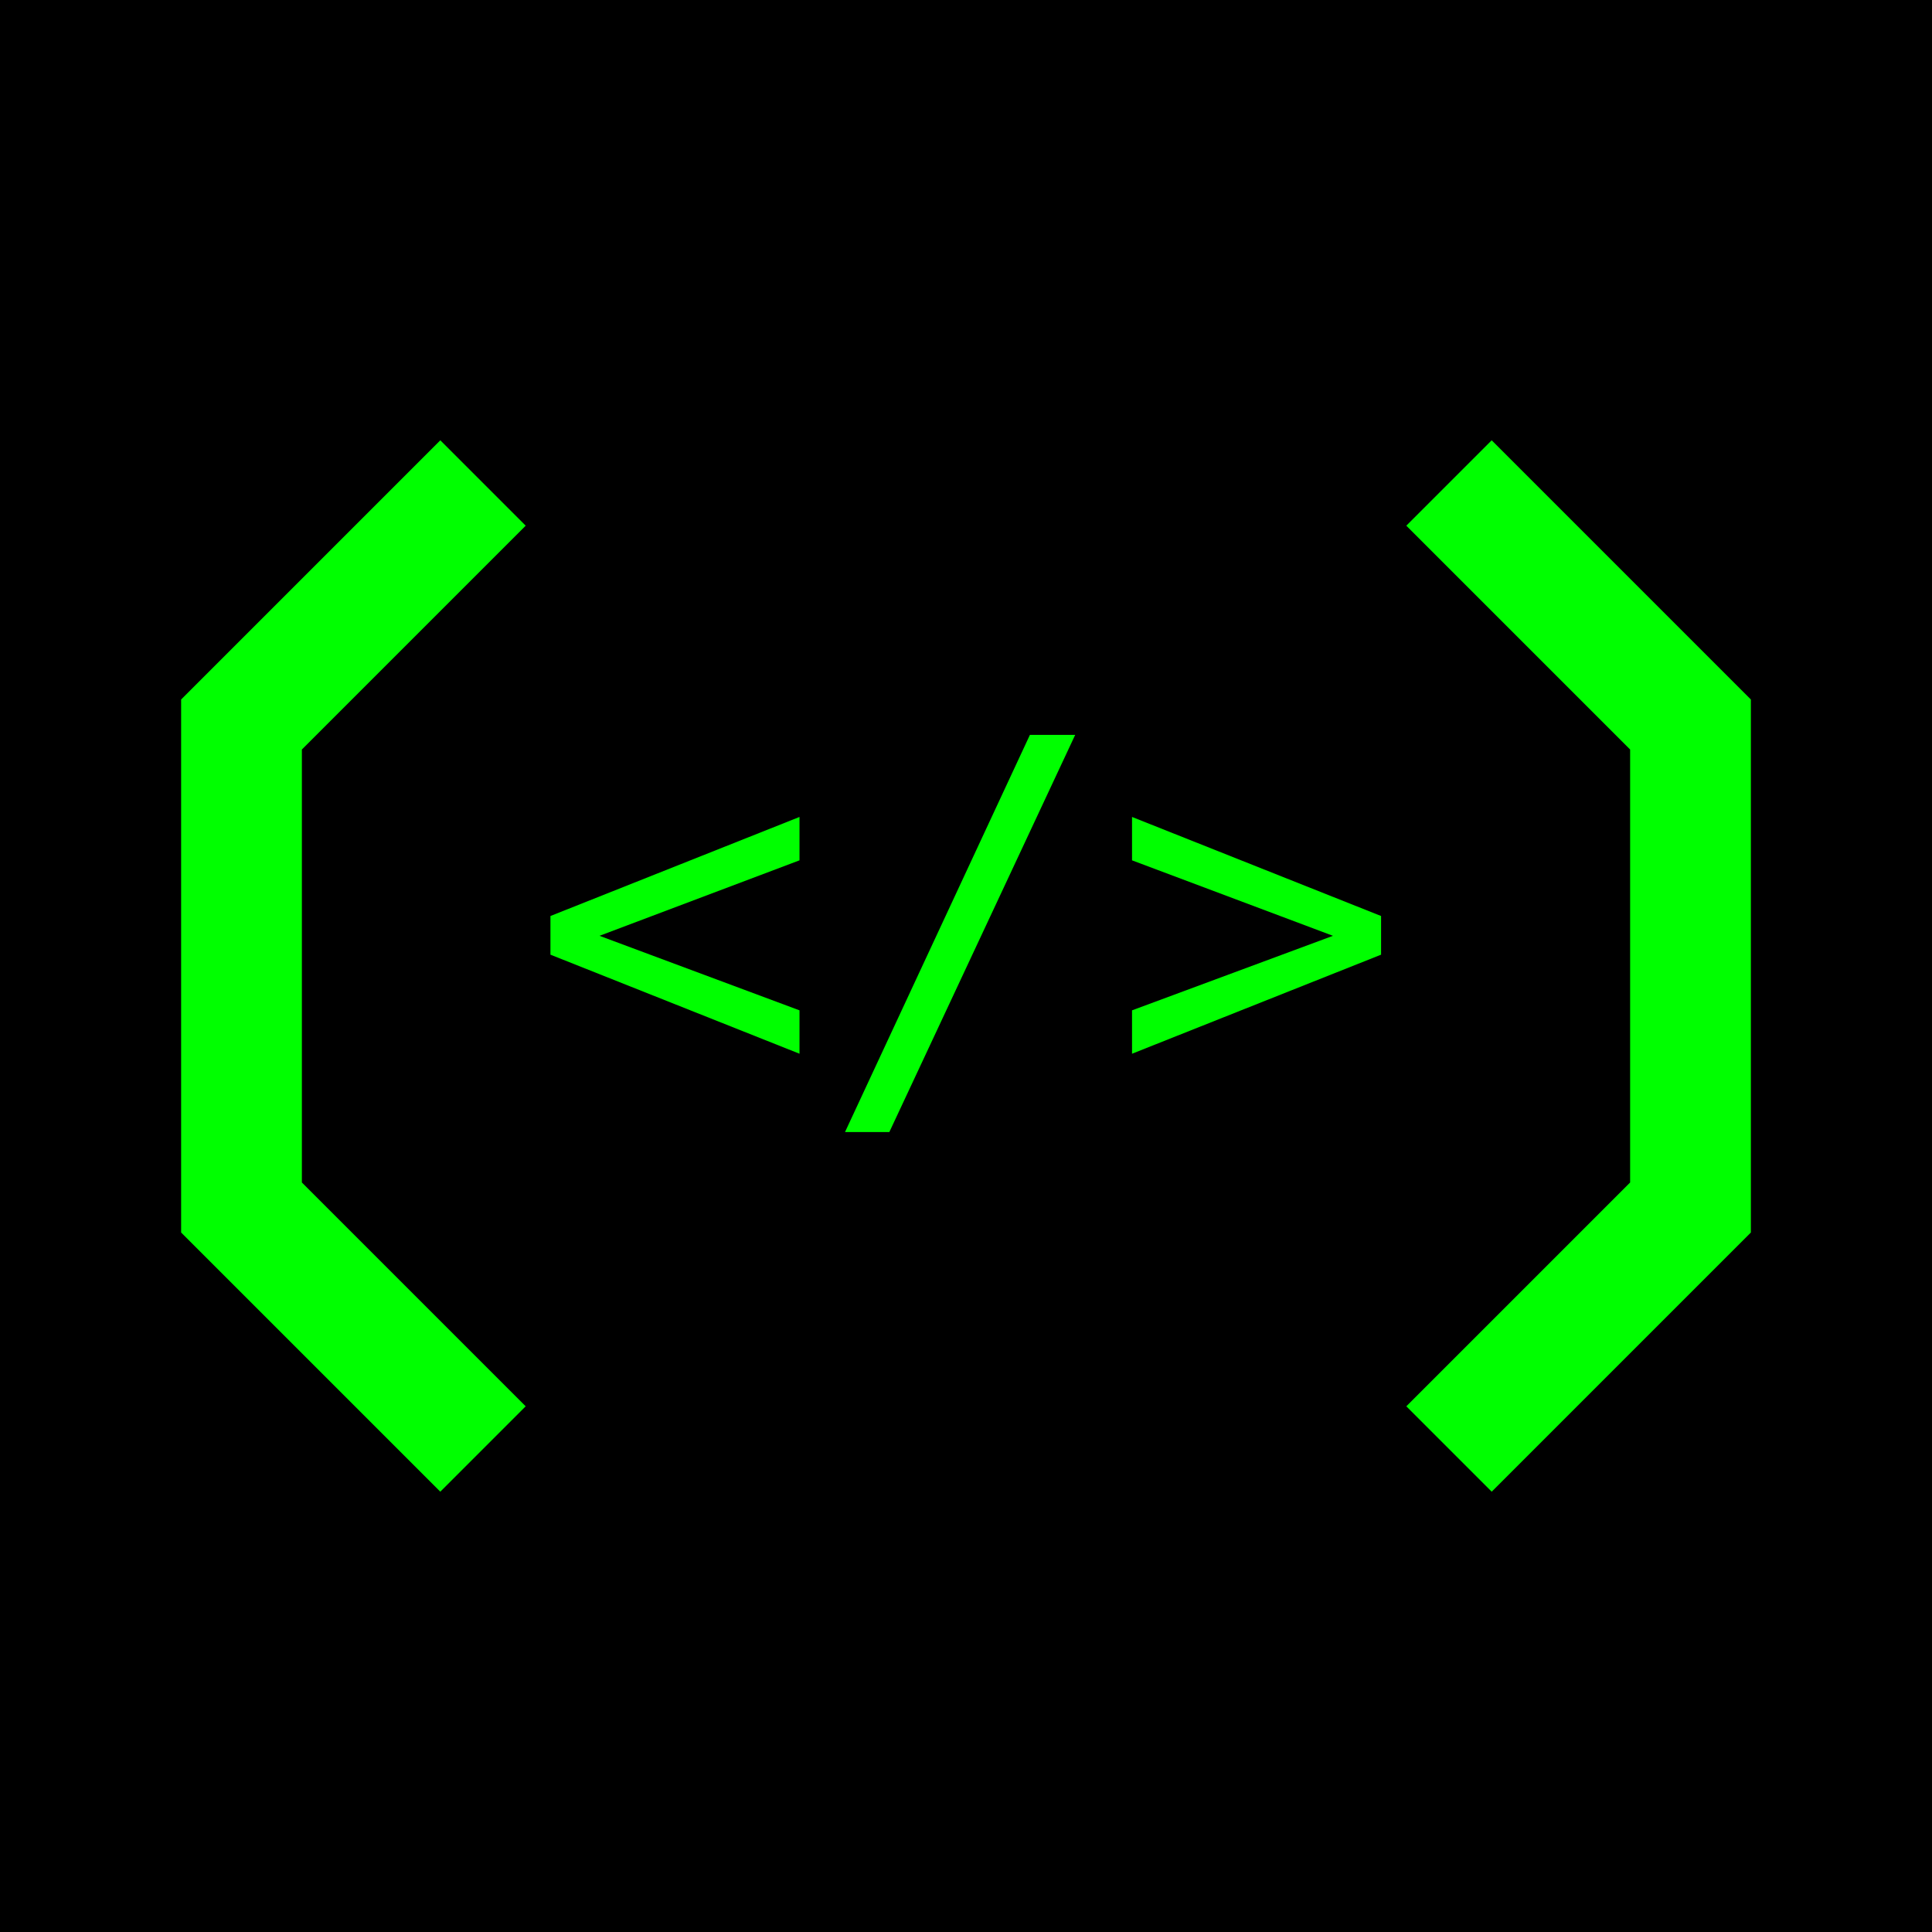
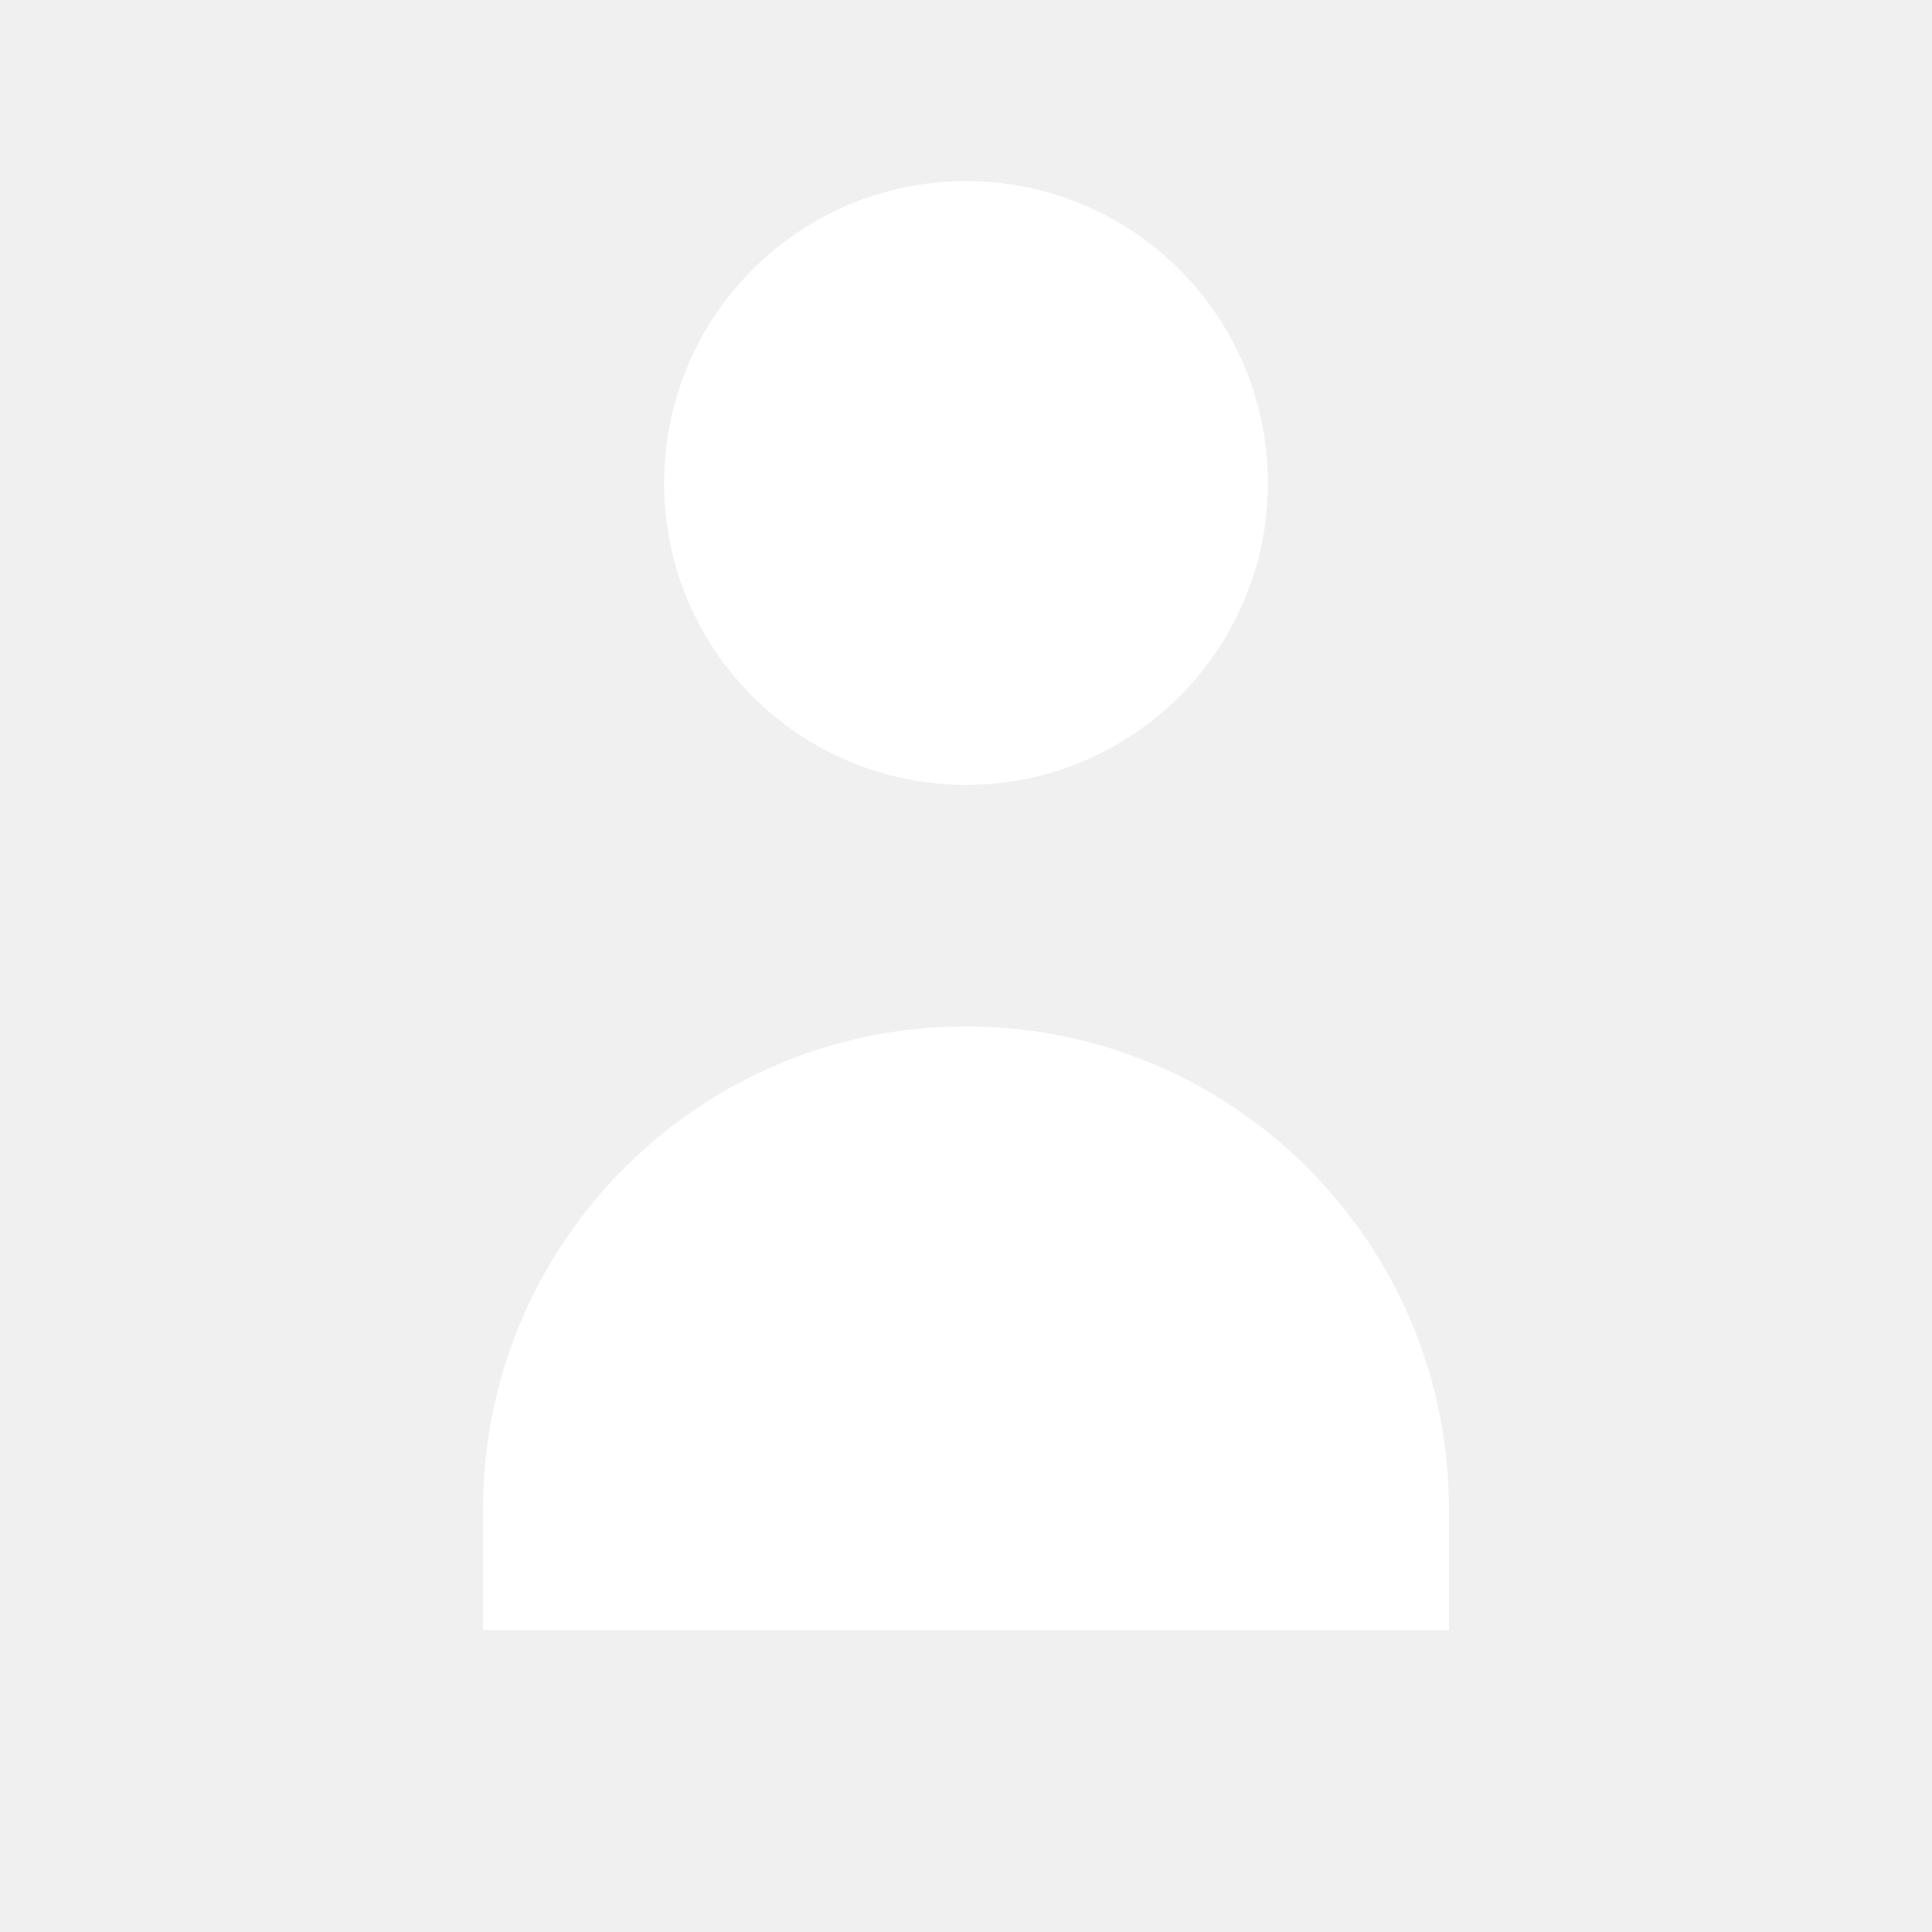
- <svg xmlns="http://www.w3.org/2000/svg" viewBox="0 0 32 32">
-   <rect width="32" height="32" fill="#000" />
-   <path d="M8 8 L4 12 L4 20 L8 24" stroke="#00ff00" stroke-width="2" fill="none" />
-   <path d="M24 8 L28 12 L28 20 L24 24" stroke="#00ff00" stroke-width="2" fill="none" />
-   <text x="16" y="18" fill="#00ff00" font-family="monospace" font-size="8" text-anchor="middle">&lt;/&gt;</text>
+ <svg xmlns="http://www.w3.org/2000/svg" viewBox="0 0 64 64">
+   <circle cx="32" cy="16" r="10" fill="white" />
+   <path d="M16,50             a16,16 0 0,1 32,0             v4             h-32             z" fill="white" />
</svg>
